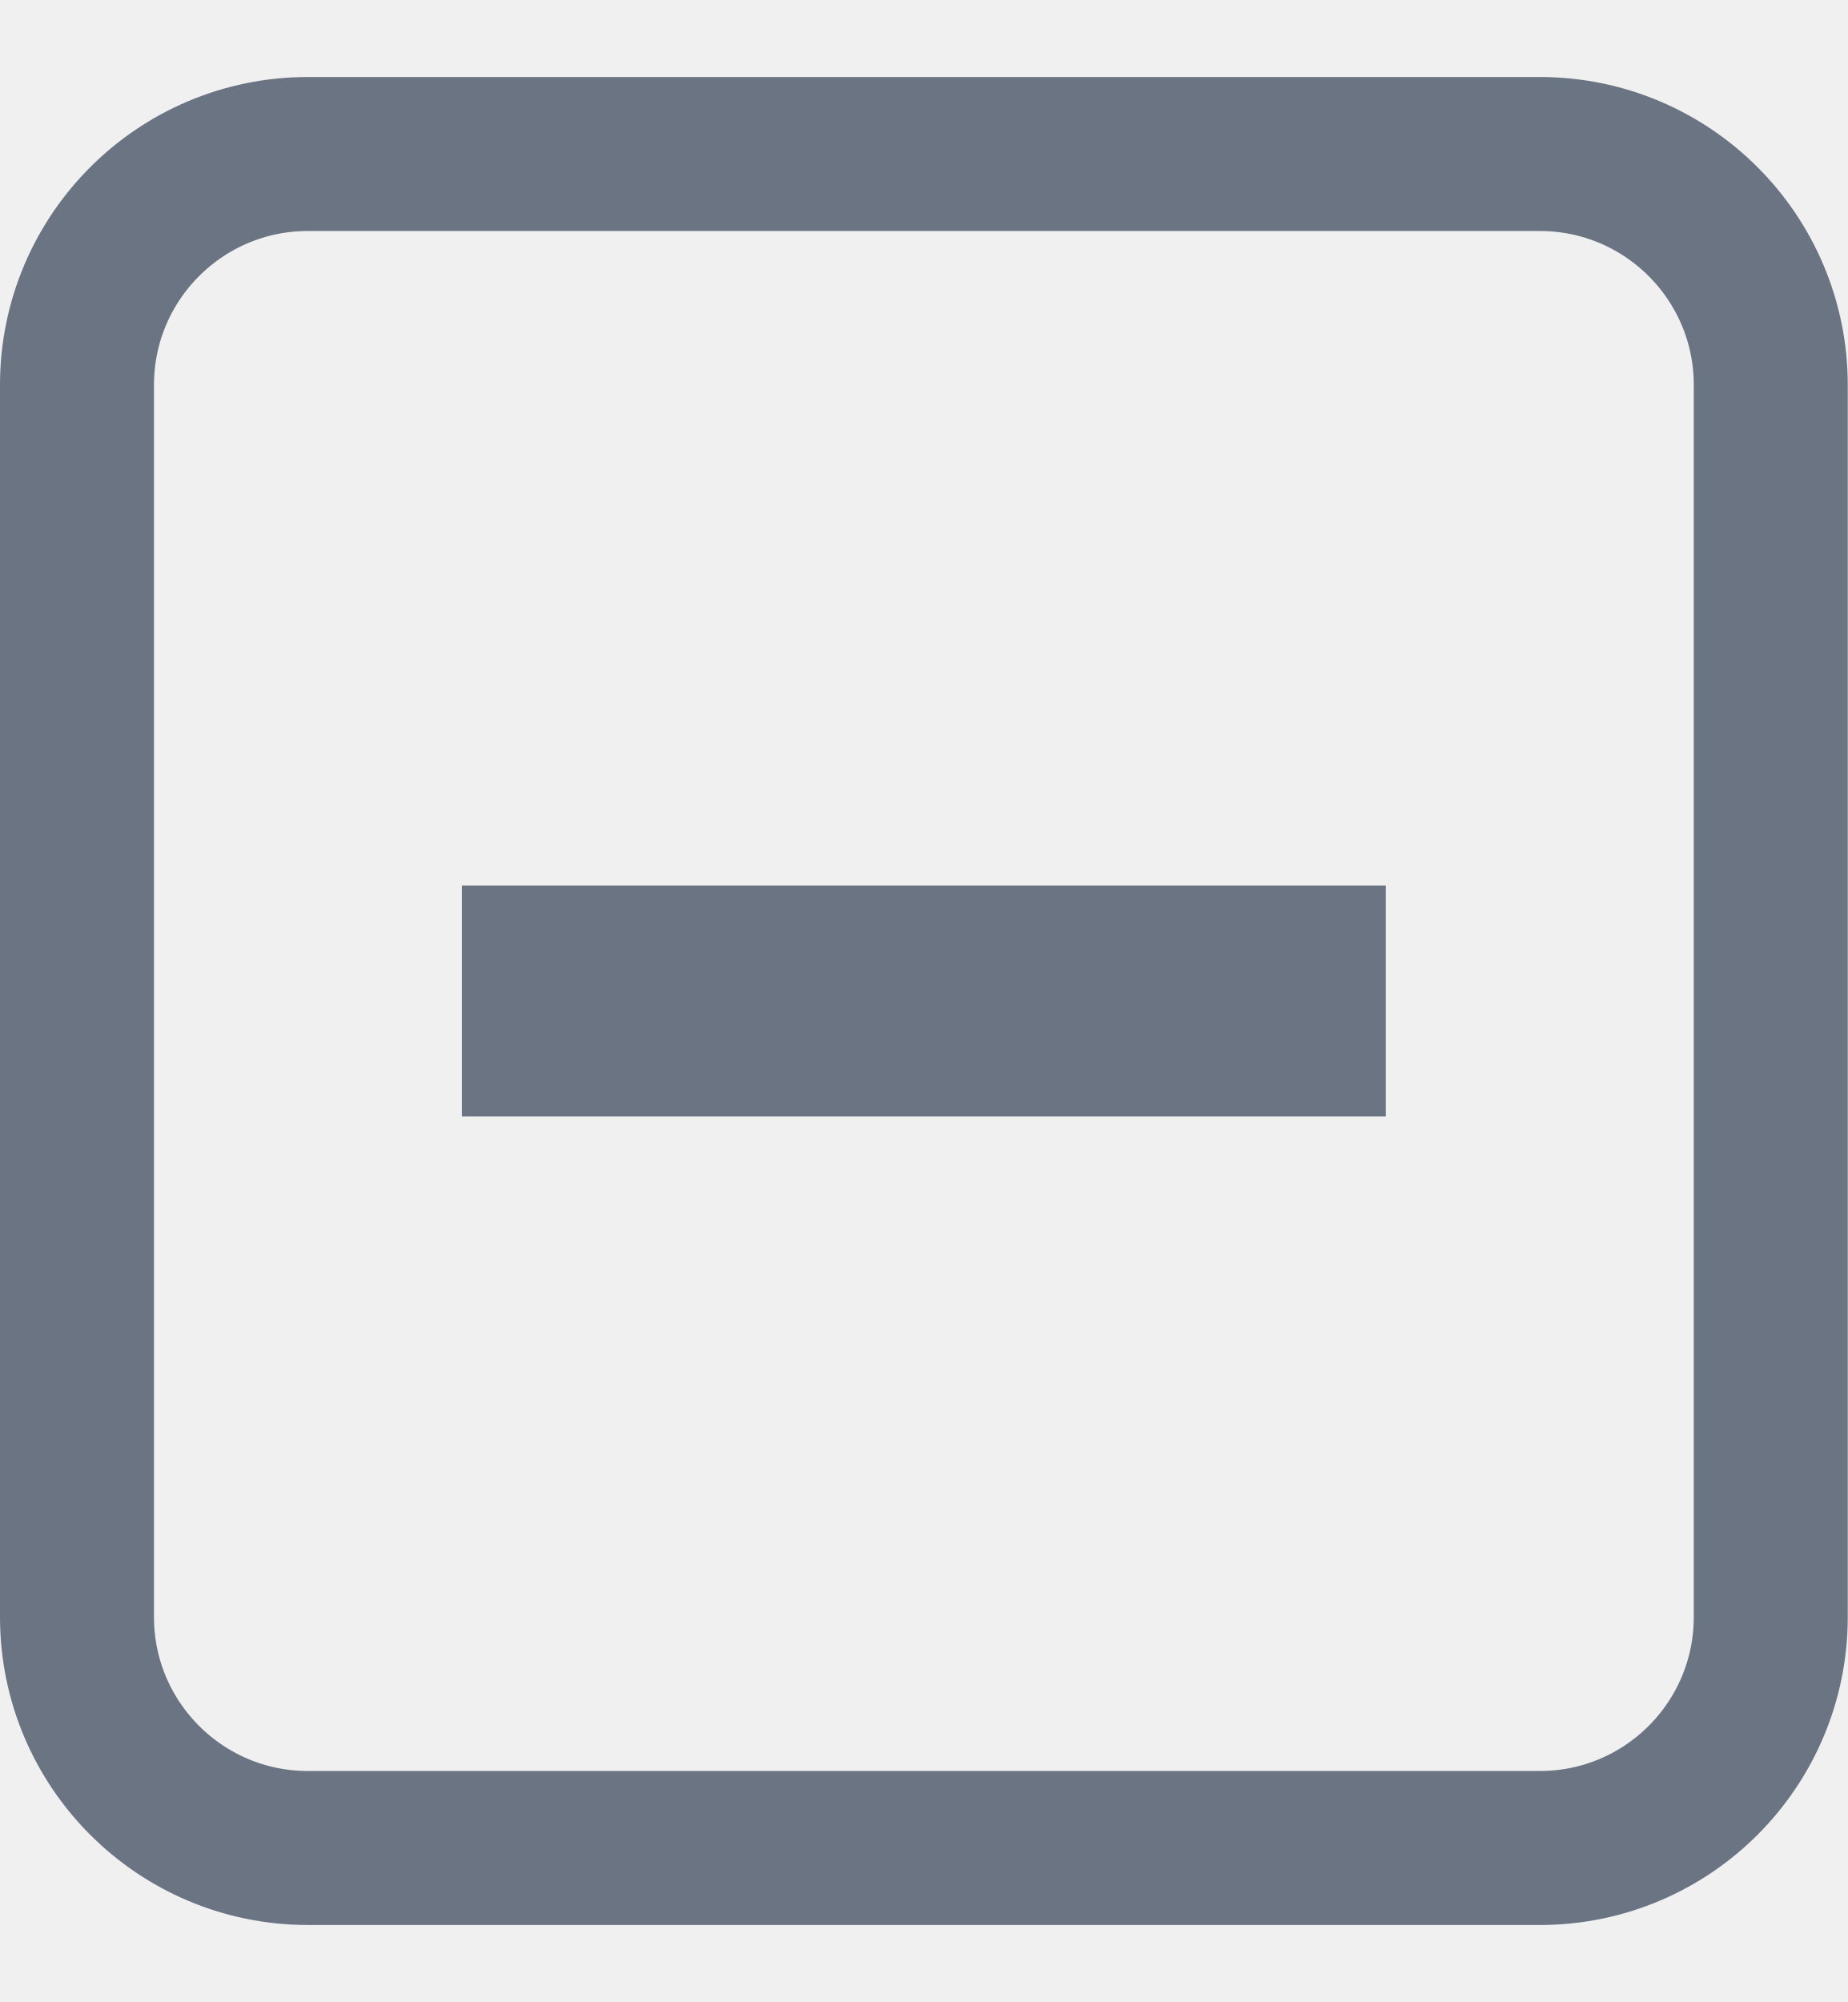
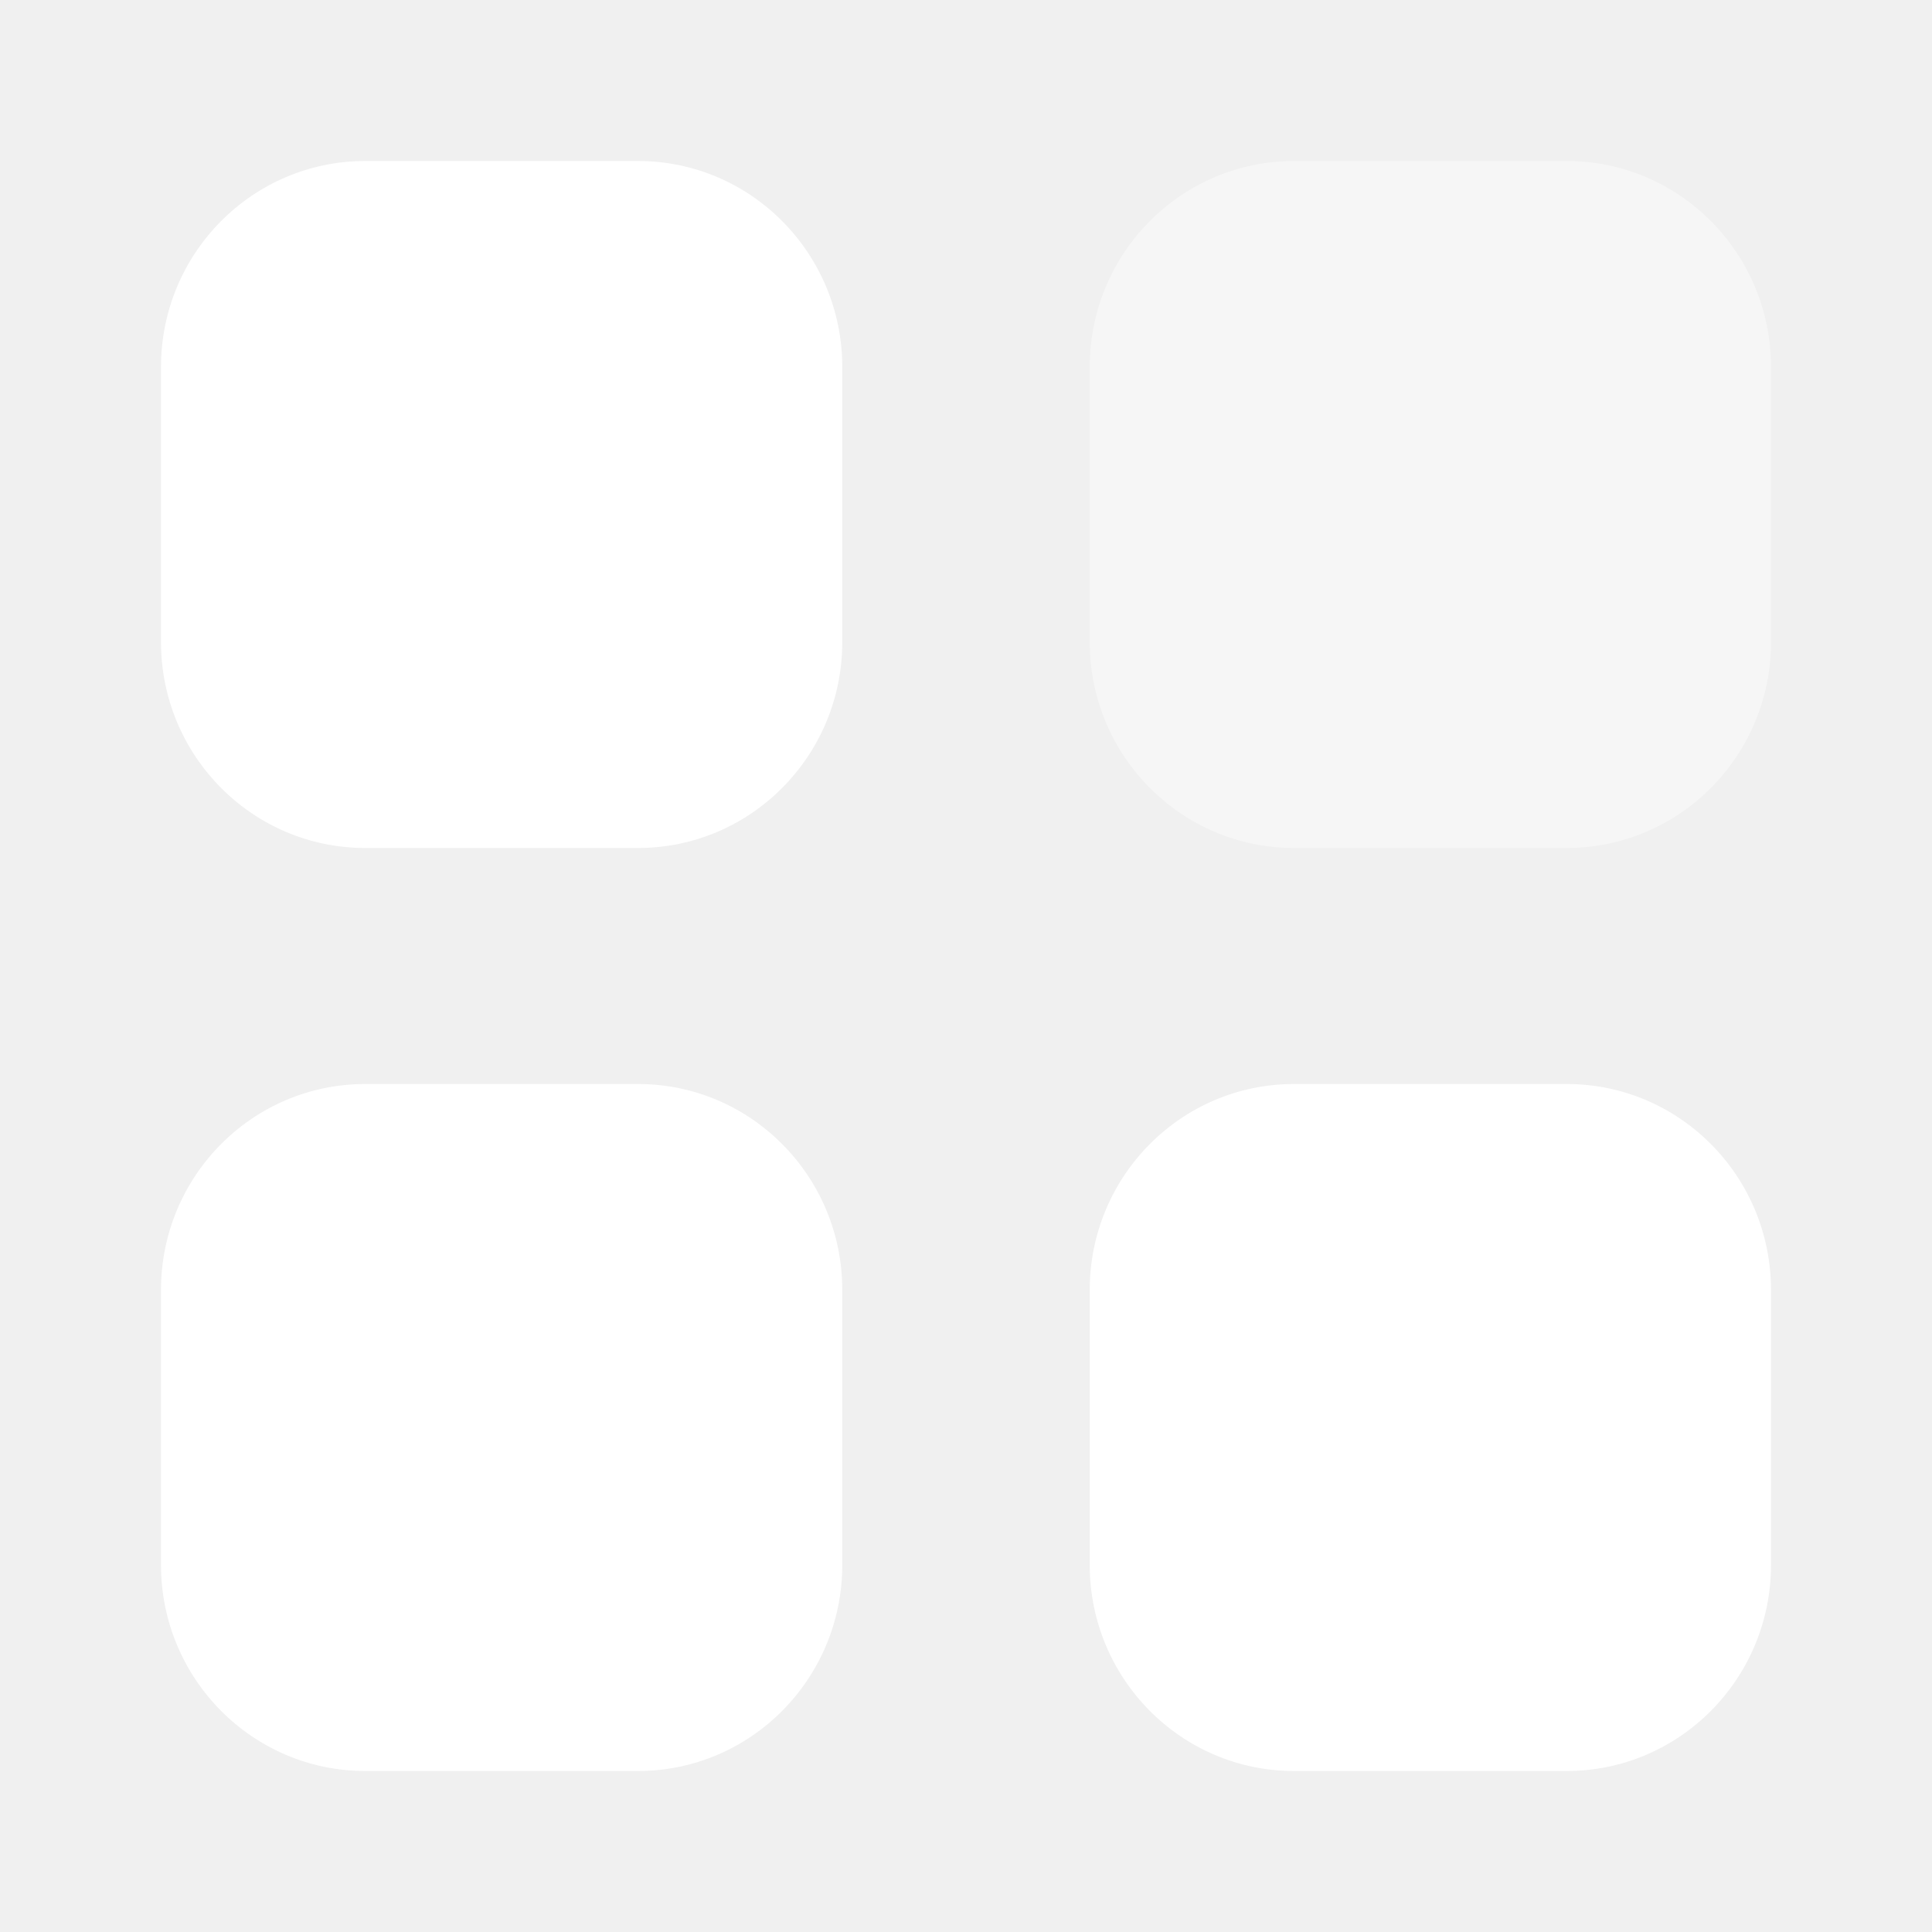
- <svg xmlns="http://www.w3.org/2000/svg" width="12" height="13" viewBox="0 0 12 13" fill="none">
-   <rect x="0.5" y="1" width="11" height="11" rx="1.5" stroke="#6B7482" />
-   <rect x="3" y="5.75" width="6" height="1.5" fill="#6B7482" />
+ <svg xmlns="http://www.w3.org/2000/svg" width="24" height="24" viewBox="0 0 24 24" fill="none">
+   <path opacity="0.4" d="M16.076 2H19.462C20.864 2 22 3.146 22 4.56V7.975C22 9.389 20.864 10.534 19.462 10.534H16.076C14.673 10.534 13.537 9.389 13.537 7.975V4.56C13.537 3.146 14.673 2 16.076 2" fill="white" />
+   <path d="M7.925 13.466C9.327 13.466 10.463 14.611 10.463 16.025V19.44C10.463 20.853 9.327 22 7.925 22H4.538C3.136 22 2 20.853 2 19.44V16.025C2 14.611 3.136 13.466 4.538 13.466H7.925ZM19.462 13.466C20.864 13.466 22 14.611 22 16.025V19.44C22 20.853 20.864 22 19.462 22H16.075C14.673 22 13.537 20.853 13.537 19.44V16.025C13.537 14.611 14.673 13.466 16.075 13.466H19.462ZM7.925 2C9.327 2 10.463 3.146 10.463 4.56V7.975C10.463 9.389 9.327 10.534 7.925 10.534H4.538C3.136 10.534 2 9.389 2 7.975V4.56C2 3.146 3.136 2 4.538 2H7.925Z" fill="white" />
</svg>
